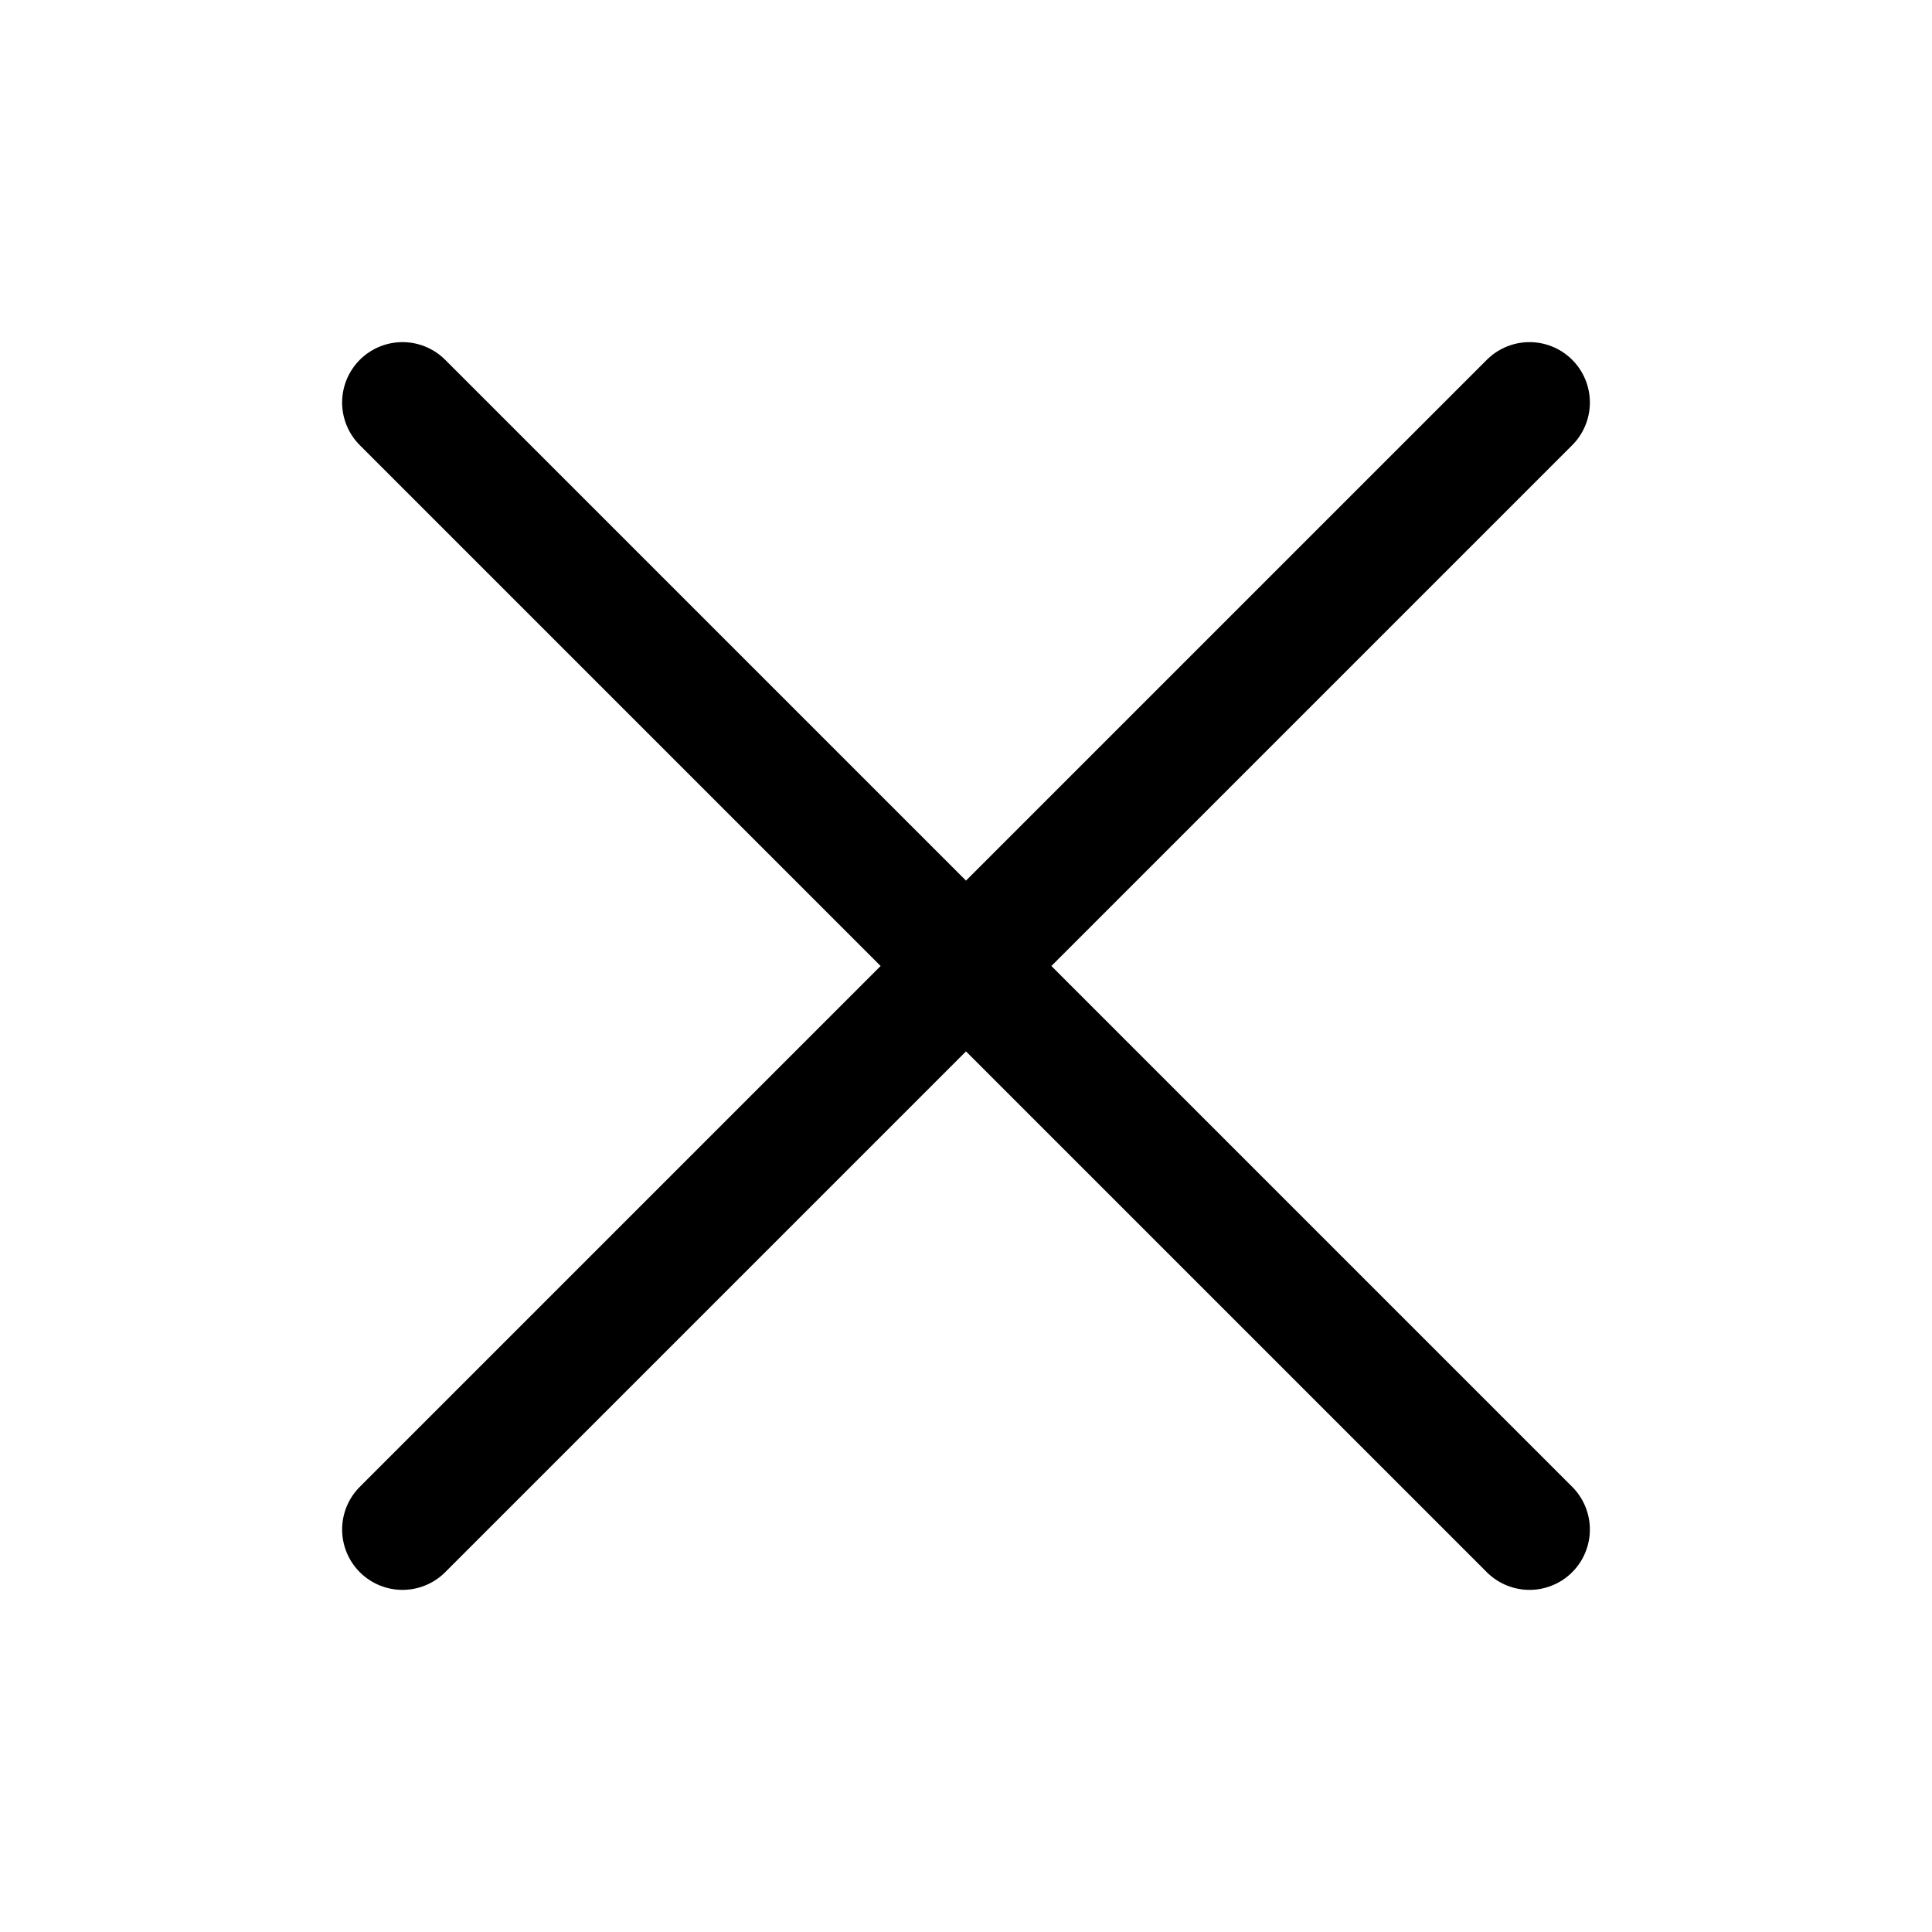
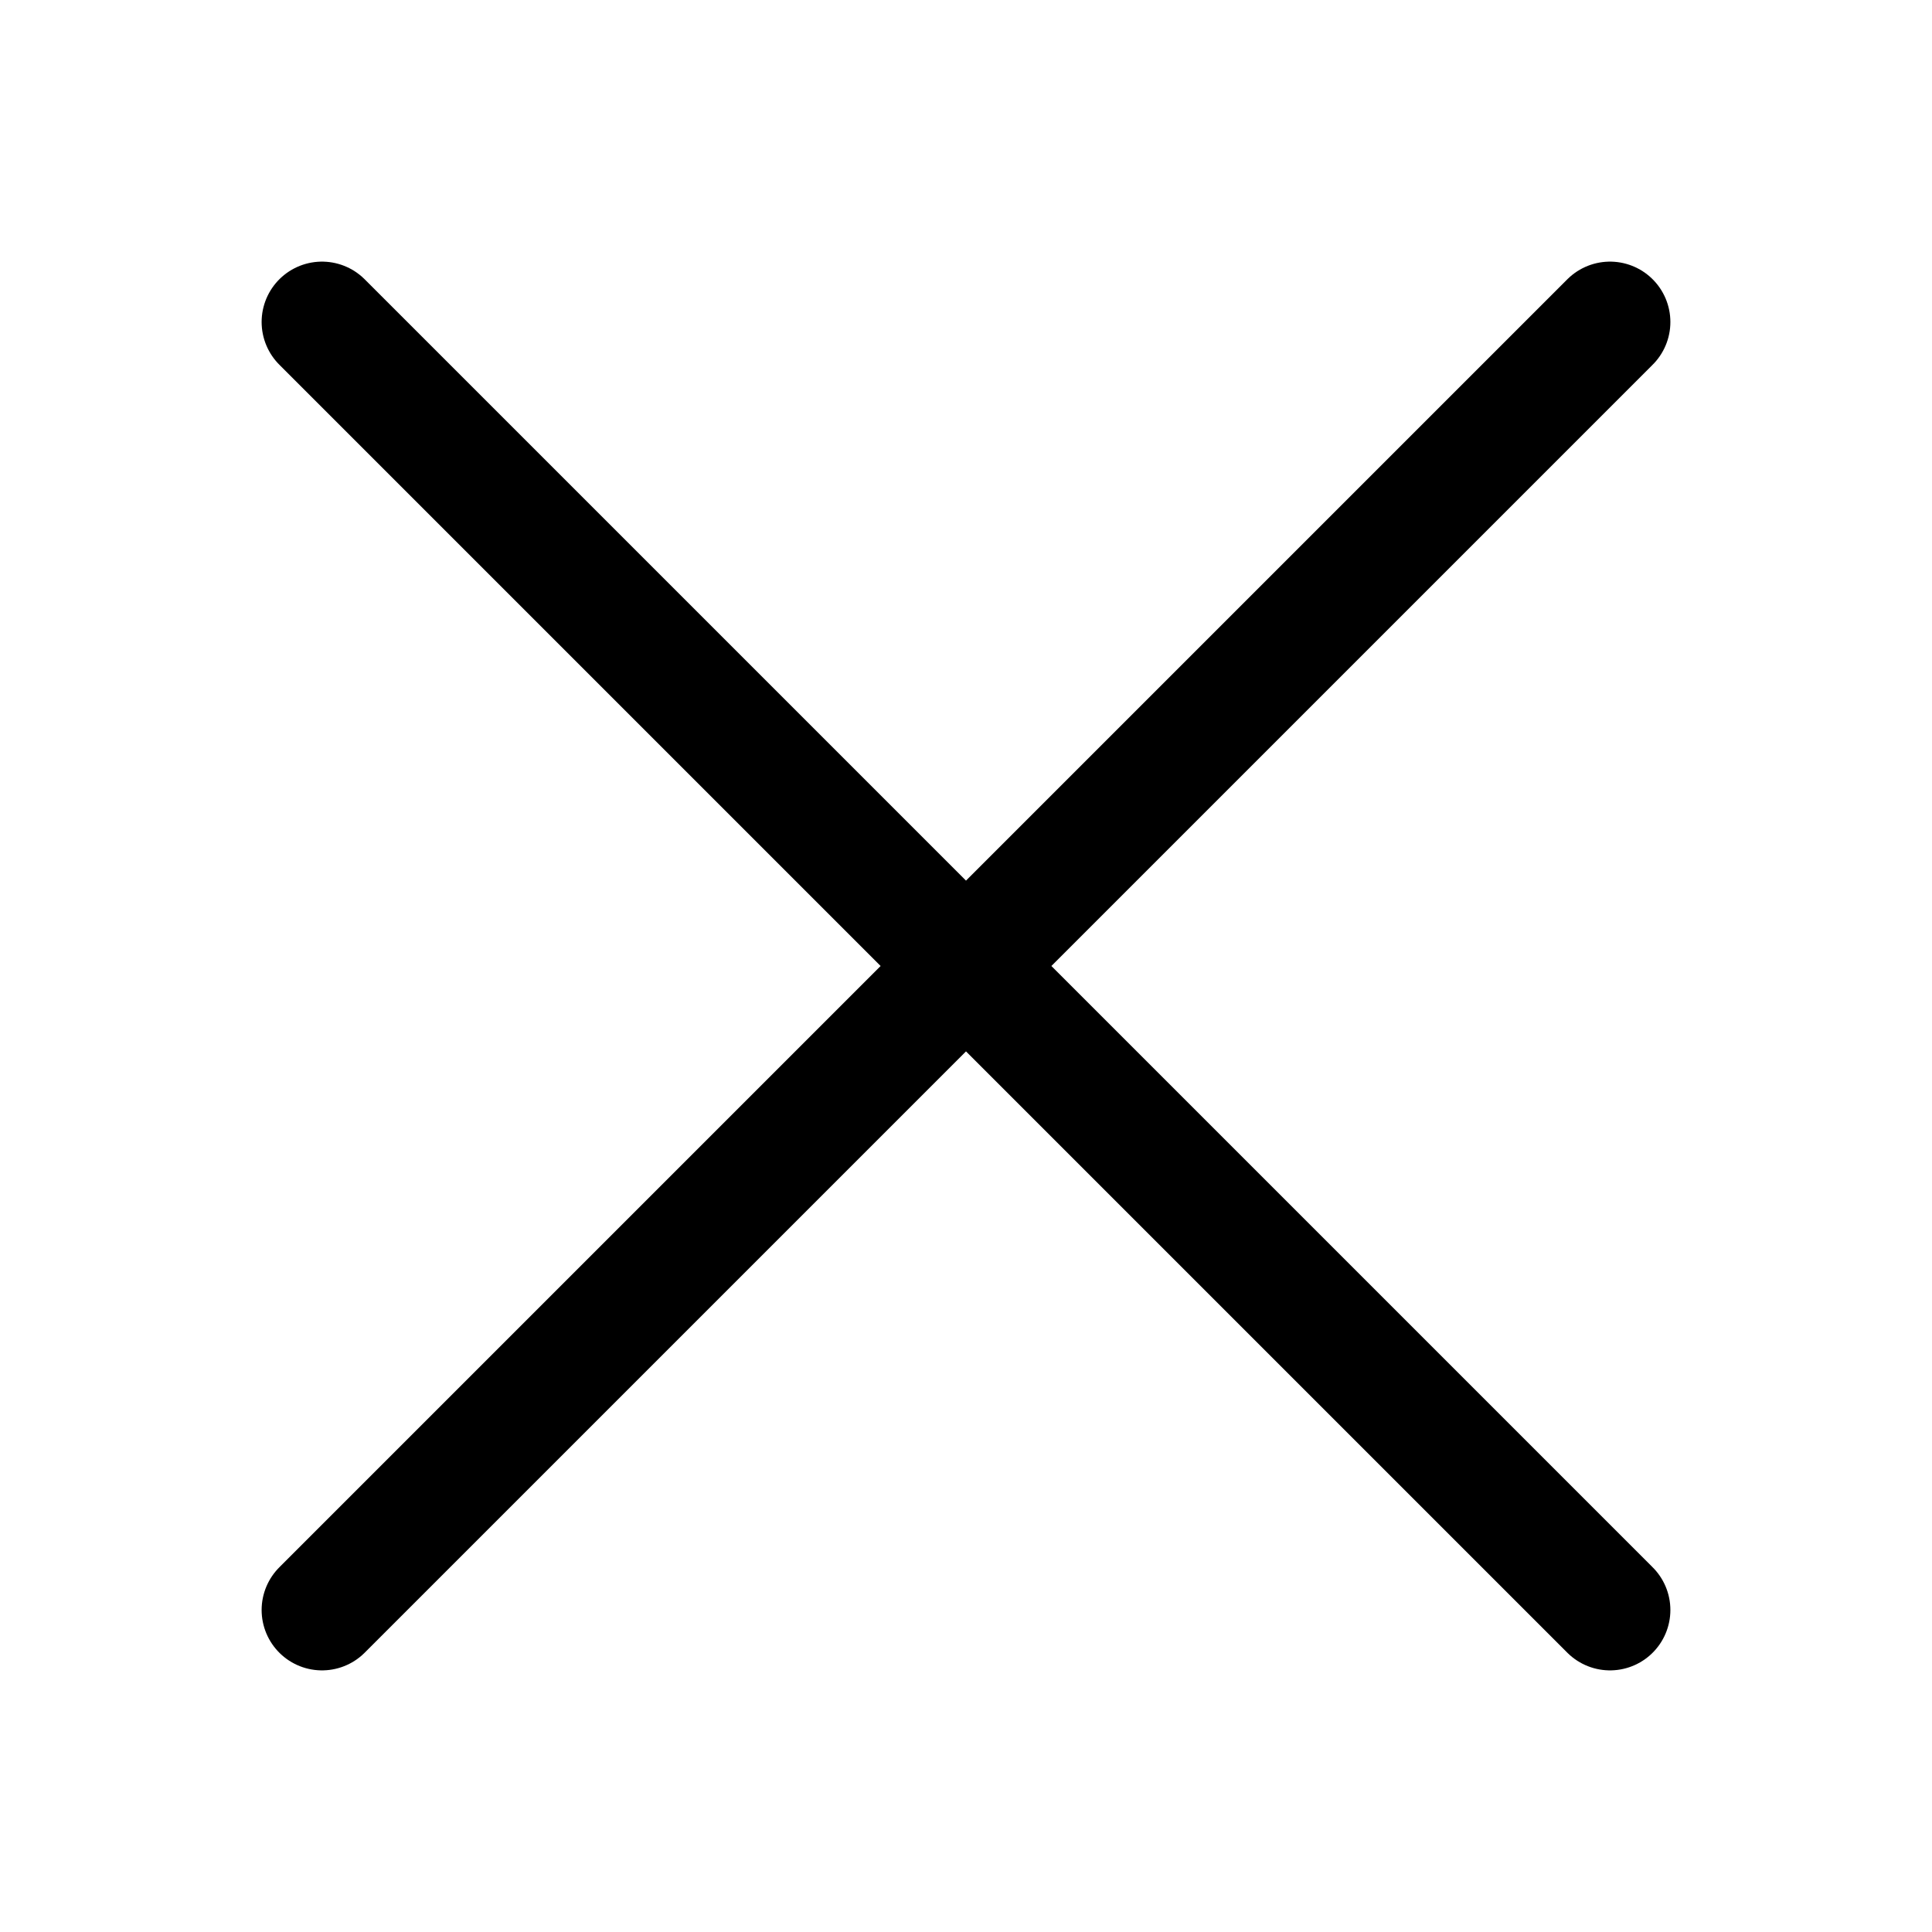
<svg xmlns="http://www.w3.org/2000/svg" width="24" height="24" fill="none" viewBox="0 0 24 24" stroke-width="1.5" stroke-linecap="round" stroke-linejoin="round" stroke="currentColor">
-   <path d="M19 5 5 19M5 5l14 14" />
+   <path d="M20 4 4 20M4 4l16 16" />
</svg>
